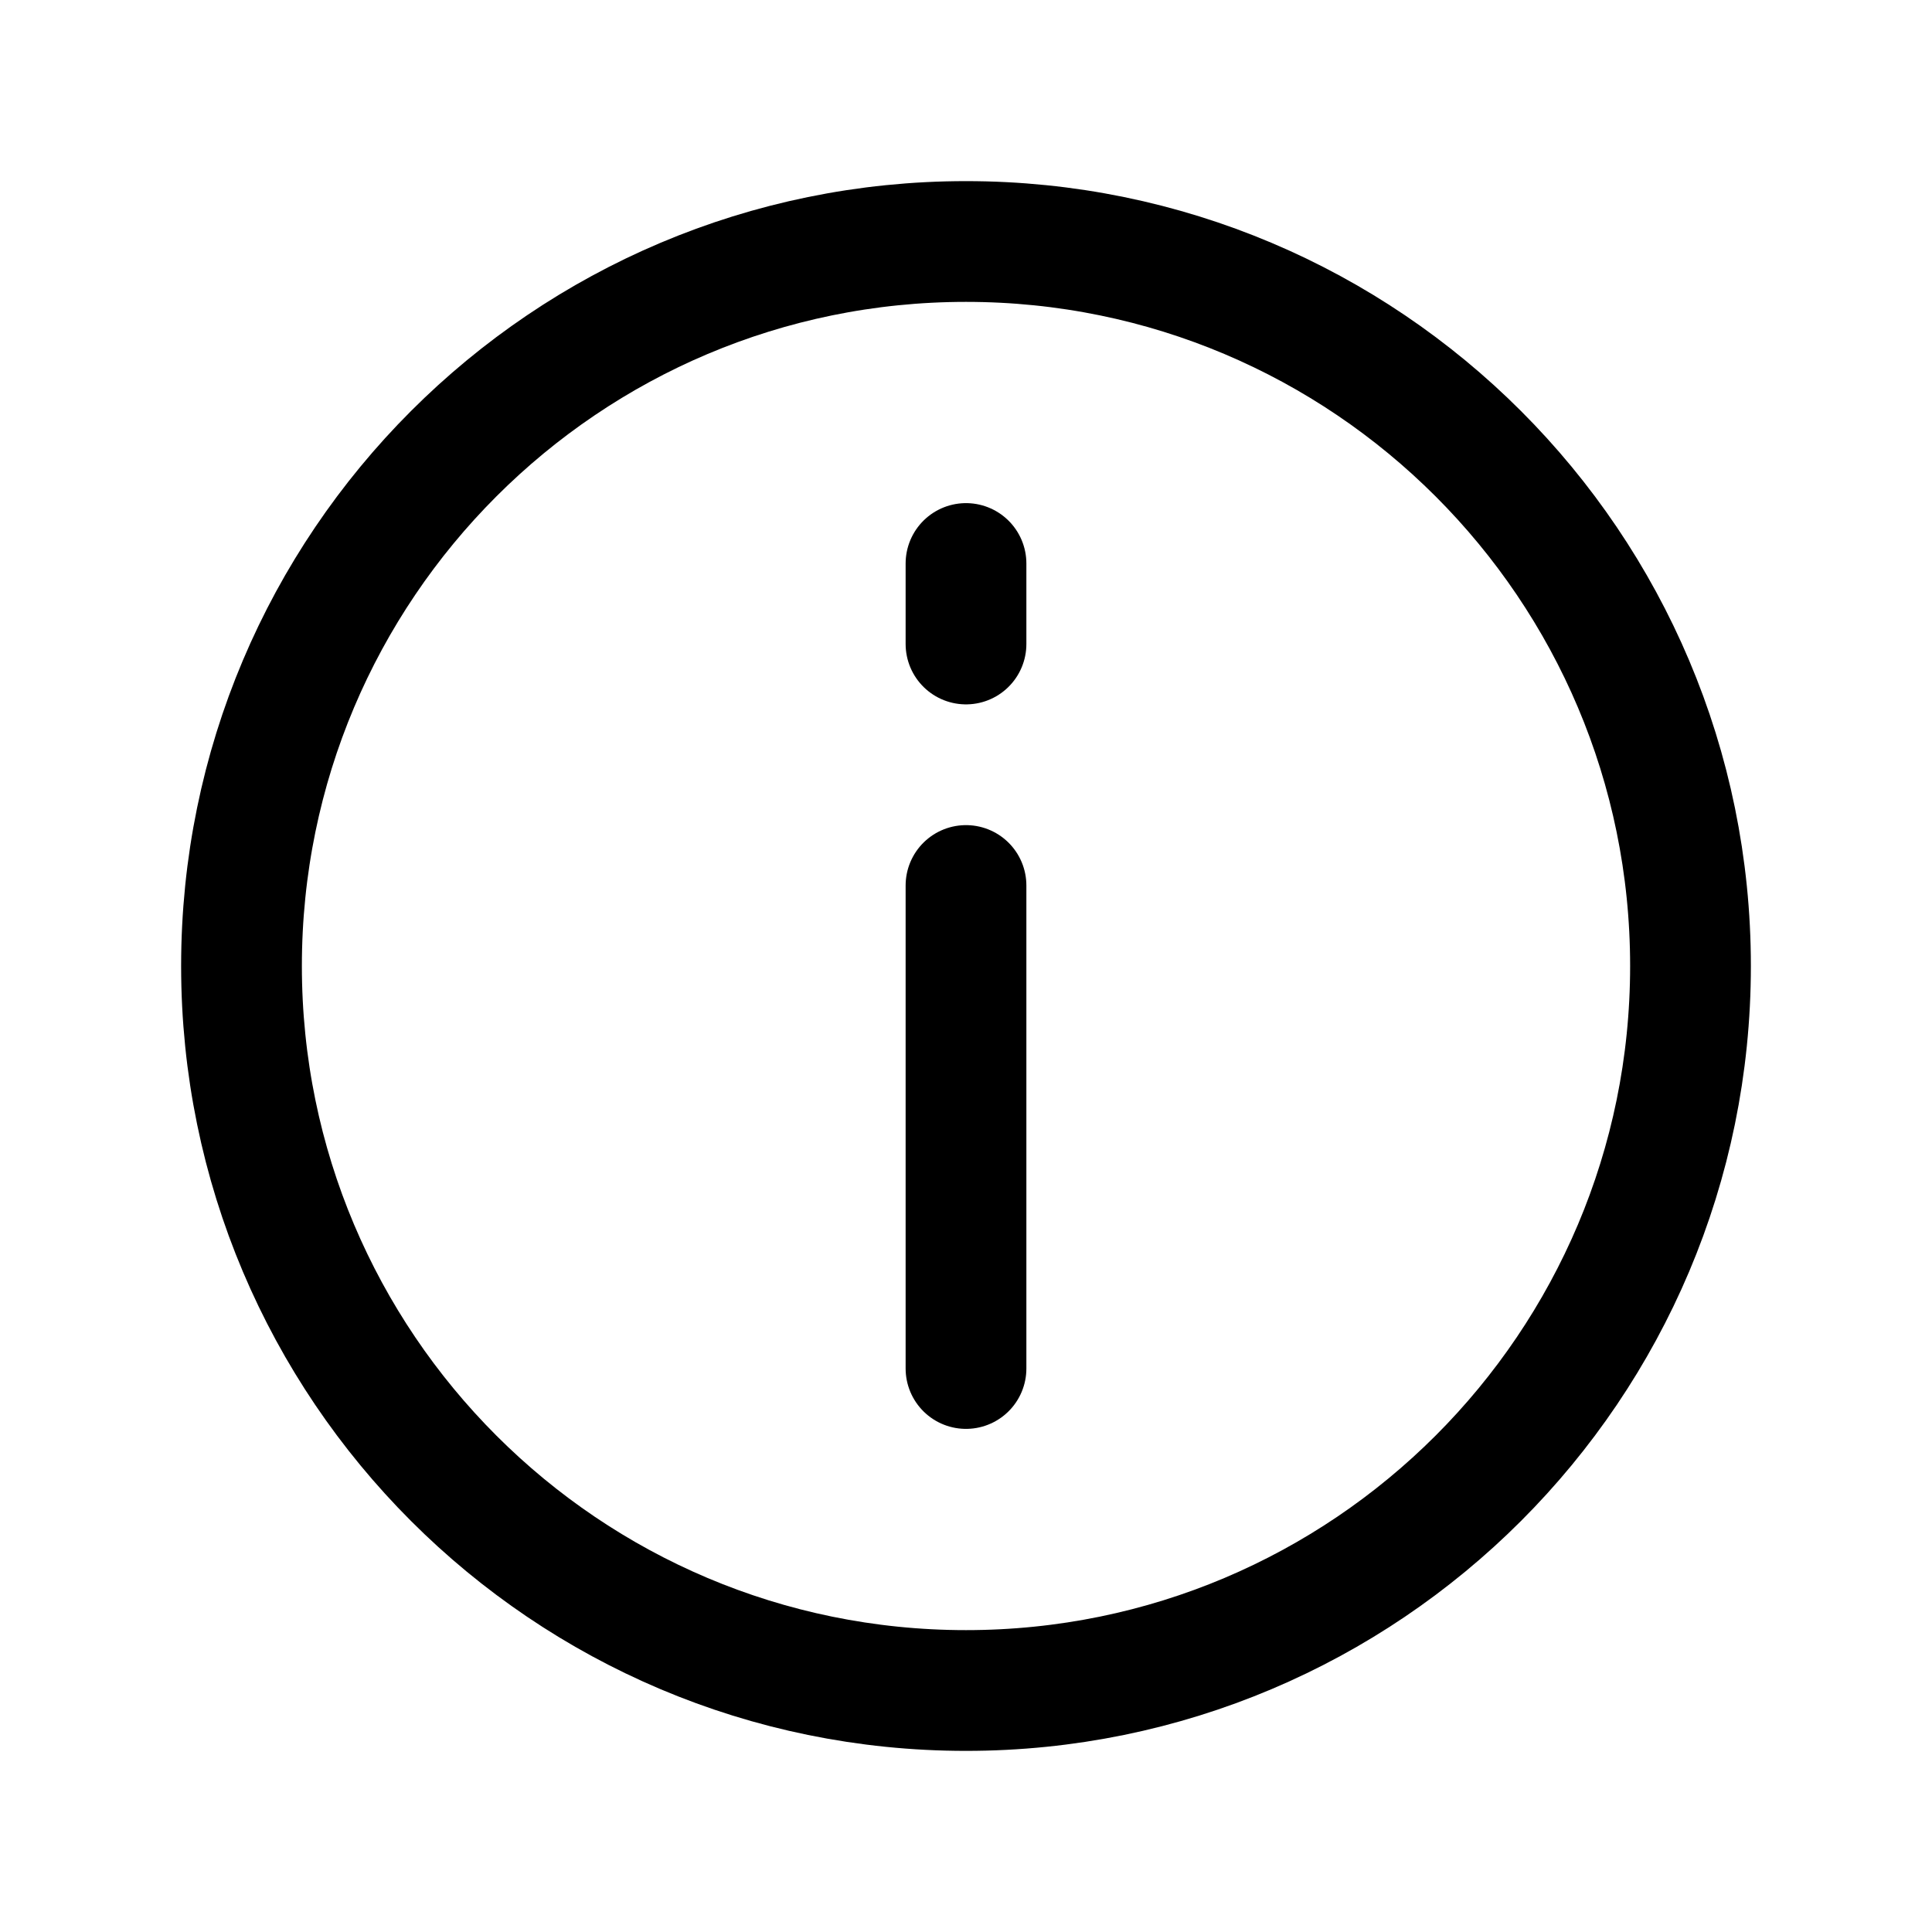
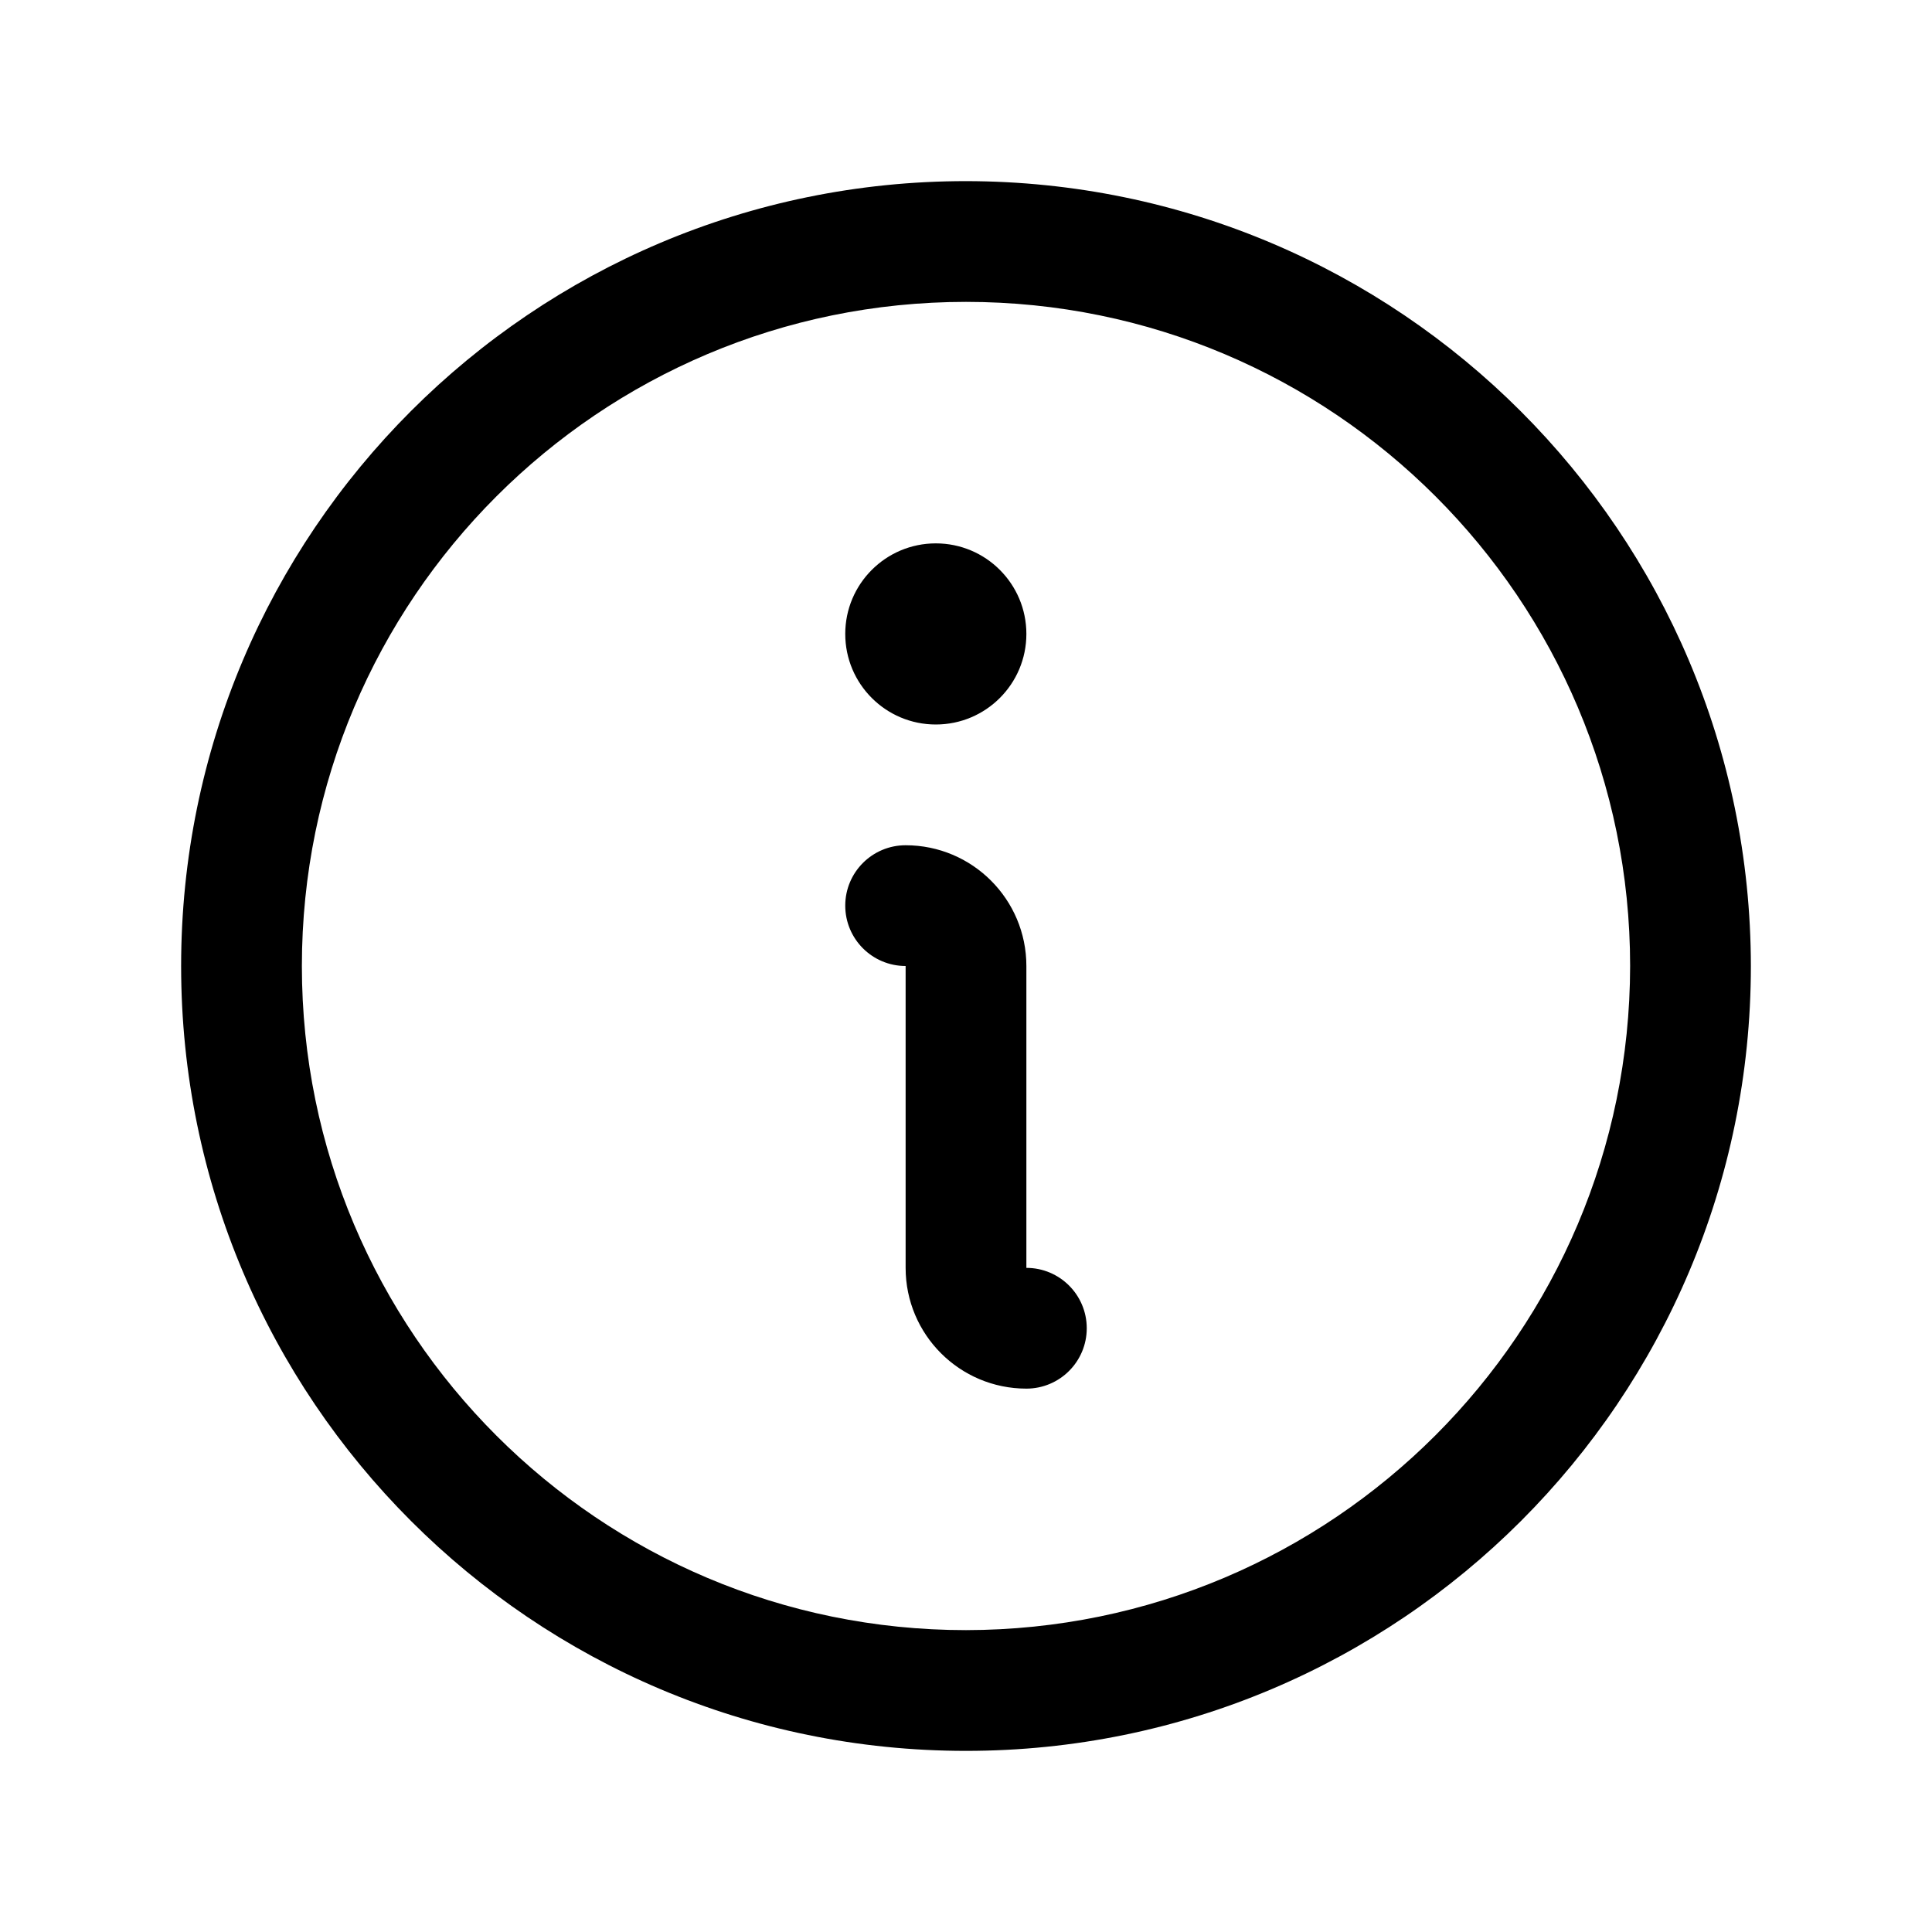
- <svg xmlns="http://www.w3.org/2000/svg" width="24" height="24" viewBox="0 0 24 24" fill="none" stroke="#000000" stroke-width="1.5" stroke-linecap="round" stroke-linejoin="round">
-   <circle cx="12" cy="12" r="9" />
-   <path d="M12 11v6M12 7v1" />
+ <svg xmlns="http://www.w3.org/2000/svg" viewBox="0 0 256 256" fill="currentColor">
+   <path d="M128,24A104,104,0,1,0,232,128,104.11,104.11,0,0,0,128,24Zm0,192a88,88,0,1,1,88-88A88.1,88.1,0,0,1,128,216Zm16-40a8,8,0,0,1-8,8,16,16,0,0,1-16-16V128a8,8,0,0,1,0-16,16,16,0,0,1,16,16v40A8,8,0,0,1,144,176ZM112,84a12,12,0,1,1,12,12A12,12,0,0,1,112,84Z" />
</svg>
